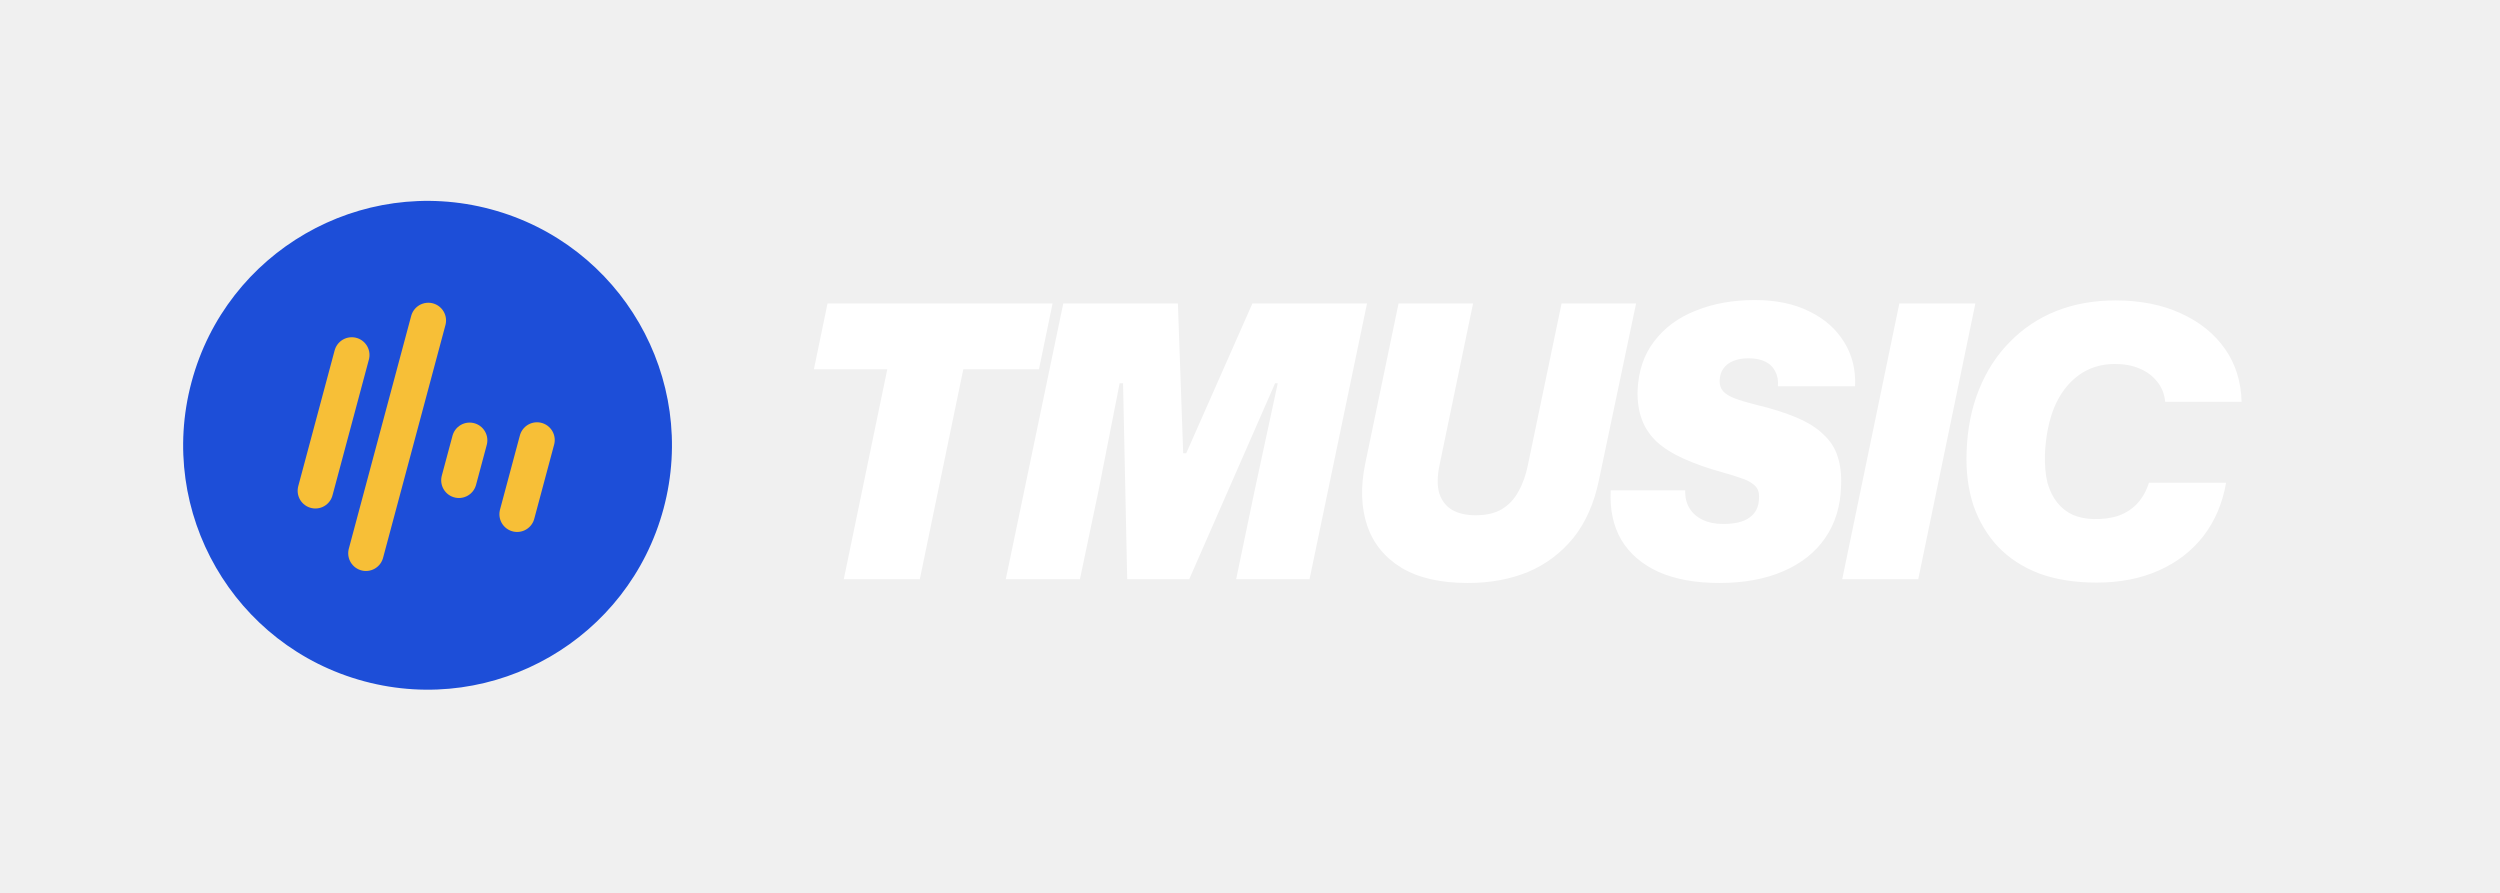
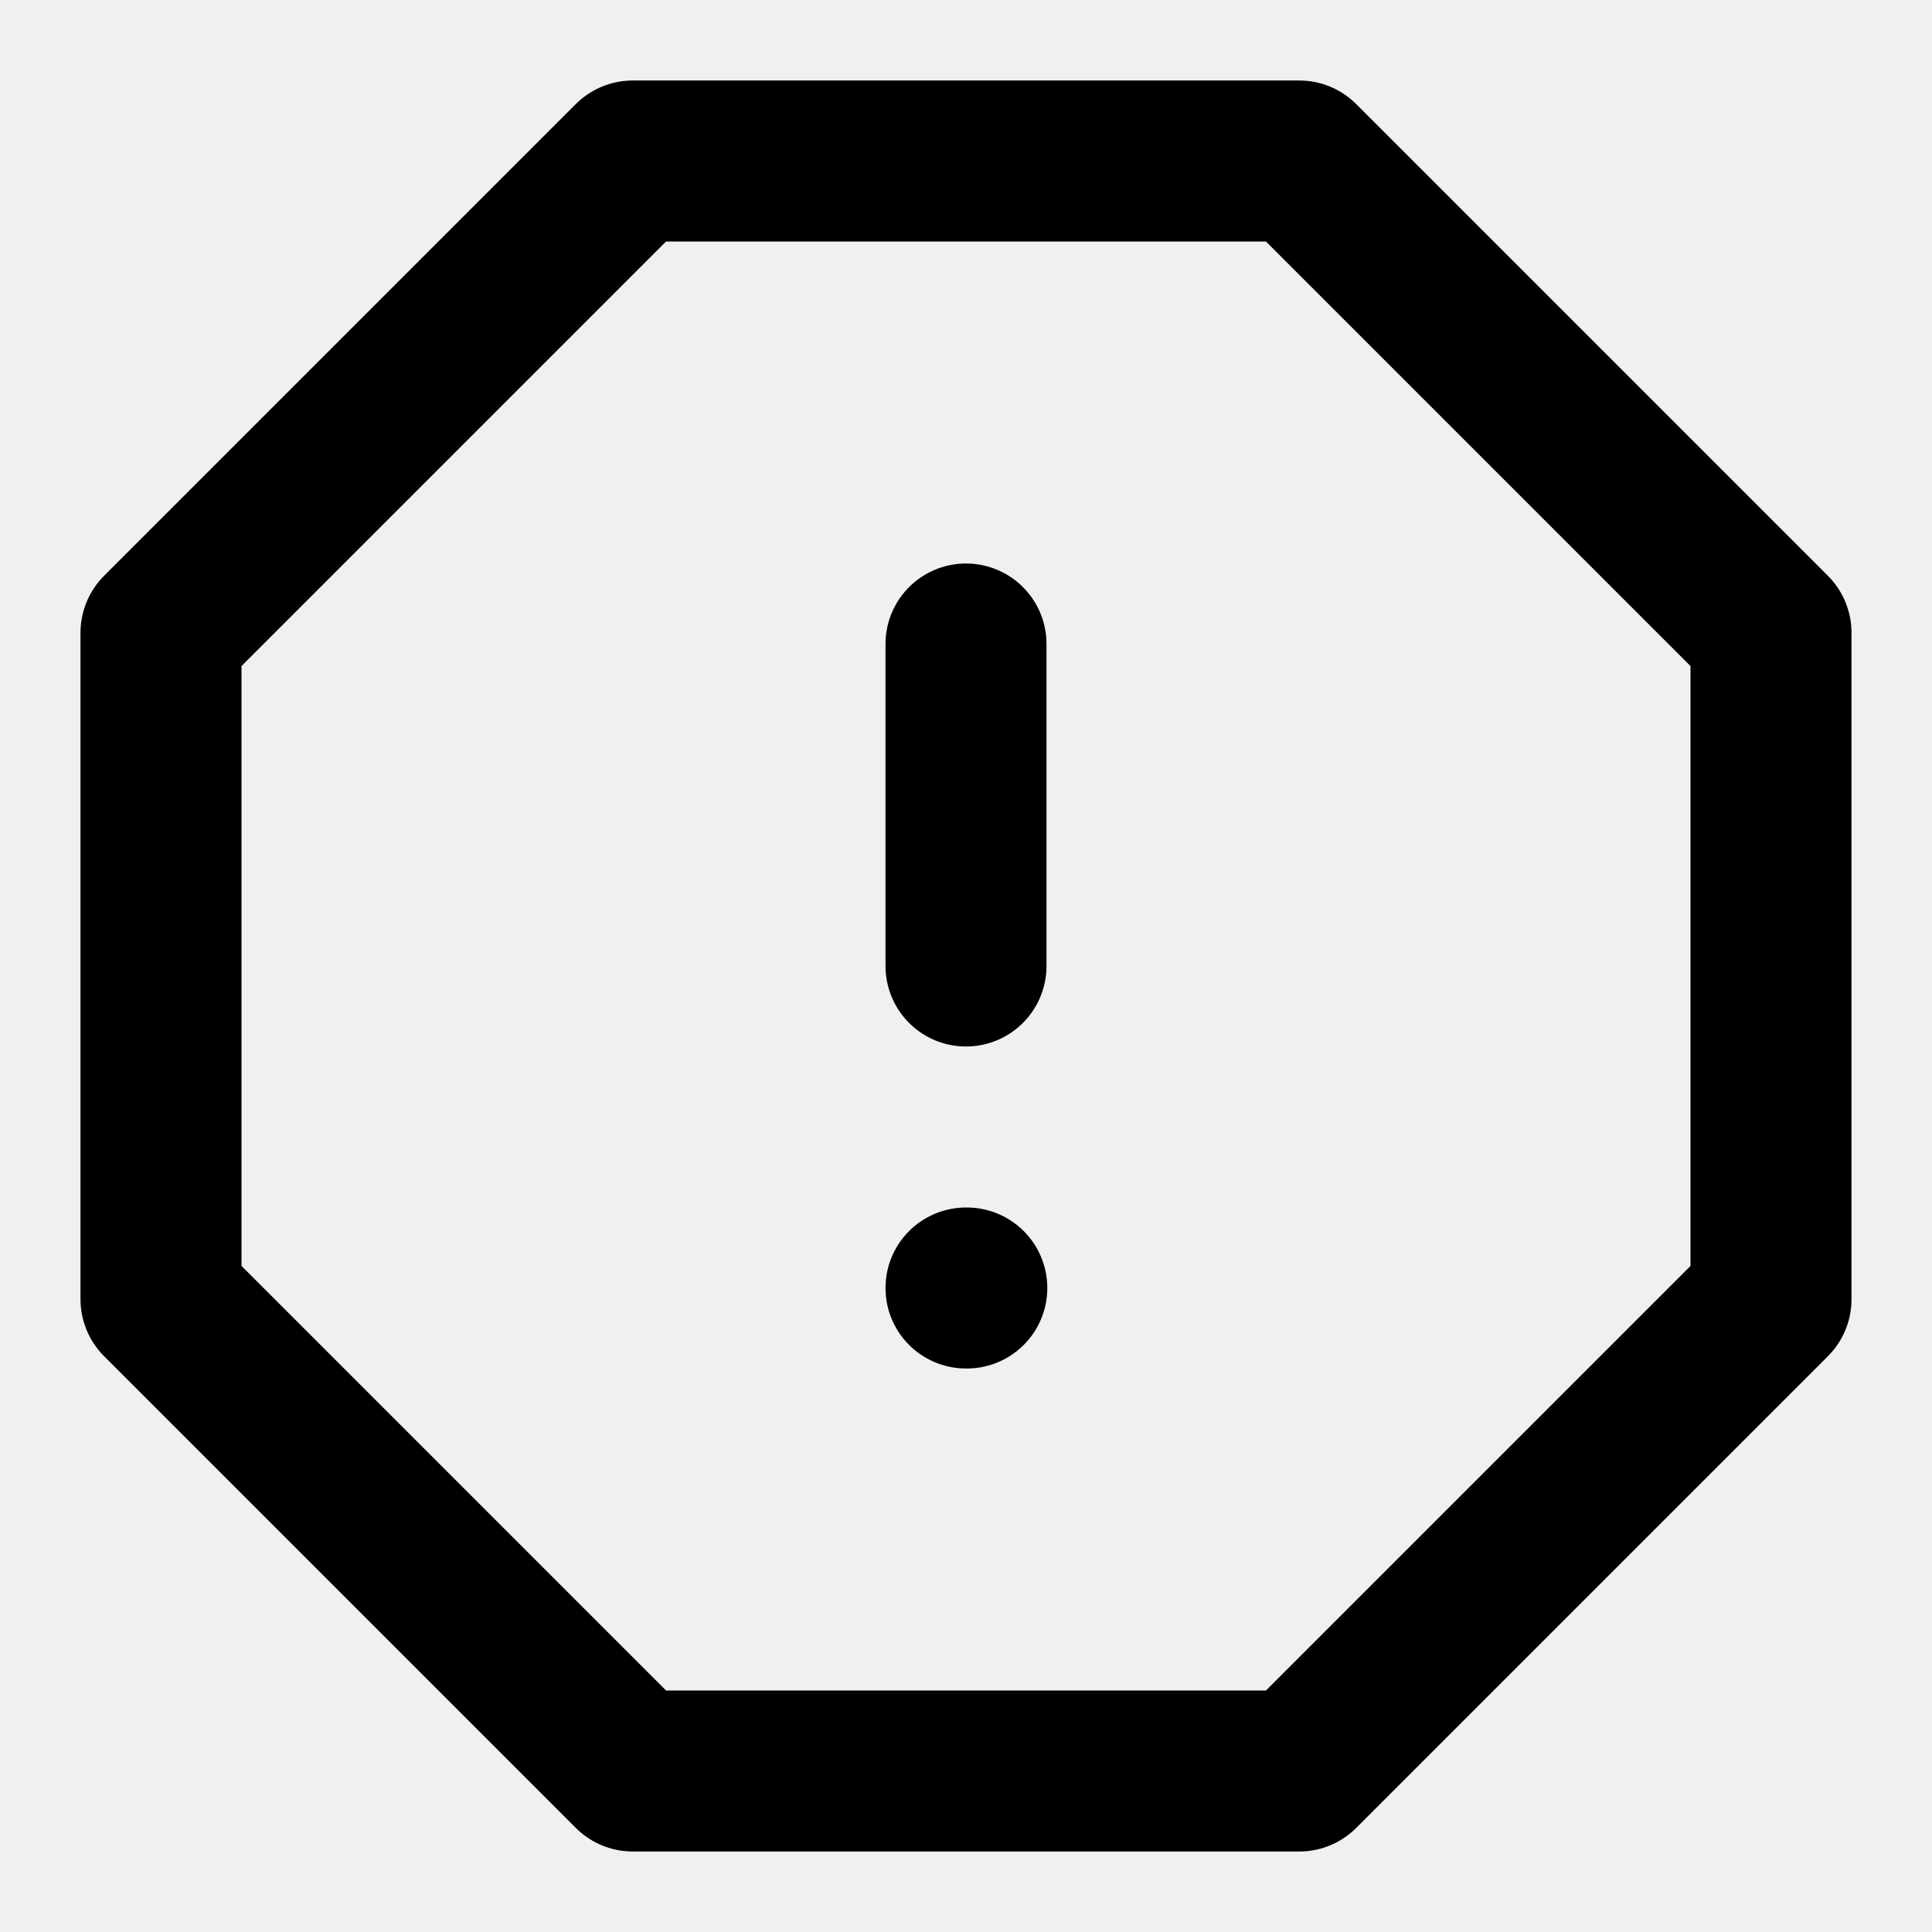
- <svg xmlns="http://www.w3.org/2000/svg" width="423" height="151" viewBox="0 0 423 151" fill="none">
-   <g clip-path="url(#clip0_6_2)">
-     <path d="M142.768 98L150.128 62.48H137.712L140.016 51.344H178.096L175.792 62.48H162.992L155.632 98H142.768ZM170.179 98L179.907 51.344H199.3L200.196 76.688H200.708L211.908 51.344H231.3L221.572 98H209.156L212.292 82.96L216.196 64.848H215.748L201.22 98H190.723L190.02 64.848H189.444L185.859 83.088L182.724 98H170.179ZM248.347 98.64C243.738 98.64 240.005 97.787 237.146 96.08C234.288 94.331 232.346 91.941 231.322 88.912C230.298 85.84 230.192 82.341 231.002 78.416L236.634 51.344H249.243L243.546 78.8C243.162 80.72 243.162 82.299 243.546 83.536C243.973 84.773 244.698 85.691 245.722 86.288C246.789 86.885 248.09 87.184 249.626 87.184C251.461 87.184 252.955 86.843 254.107 86.16C255.301 85.435 256.24 84.432 256.923 83.152C257.648 81.872 258.181 80.379 258.522 78.672L264.219 51.344H276.826L270.555 81.168C269.744 85.136 268.293 88.421 266.202 91.024C264.112 93.584 261.552 95.504 258.522 96.784C255.493 98.021 252.101 98.64 248.347 98.64ZM290.902 98.64C286.891 98.64 283.478 98.021 280.662 96.784C277.846 95.504 275.734 93.691 274.326 91.344C272.961 88.997 272.363 86.203 272.534 82.96H285.142C285.099 84.112 285.334 85.115 285.846 85.968C286.358 86.821 287.105 87.483 288.086 87.952C289.067 88.421 290.219 88.656 291.542 88.656C293.547 88.656 295.041 88.293 296.022 87.568C297.046 86.843 297.579 85.776 297.622 84.368C297.665 83.771 297.601 83.28 297.43 82.896C297.259 82.469 296.939 82.107 296.47 81.808C296.043 81.467 295.425 81.168 294.614 80.912C293.803 80.613 292.779 80.293 291.542 79.952C288.939 79.227 286.699 78.437 284.822 77.584C282.945 76.731 281.43 75.771 280.278 74.704C279.126 73.595 278.294 72.336 277.782 70.928C277.27 69.52 277.035 67.92 277.078 66.128C277.206 62.8 278.145 60.005 279.894 57.744C281.643 55.44 283.99 53.712 286.934 52.56C289.878 51.365 293.206 50.768 296.918 50.768C300.502 50.768 303.574 51.408 306.134 52.688C308.694 53.925 310.657 55.653 312.022 57.872C313.387 60.048 314.006 62.544 313.878 65.36H300.822C300.907 64.379 300.758 63.547 300.374 62.864C300.033 62.139 299.478 61.584 298.71 61.2C297.942 60.816 296.982 60.624 295.83 60.624C294.849 60.624 293.995 60.773 293.27 61.072C292.545 61.371 291.99 61.797 291.606 62.352C291.222 62.864 291.009 63.525 290.966 64.336C290.923 65.061 291.115 65.68 291.542 66.192C291.969 66.661 292.63 67.067 293.526 67.408C294.422 67.749 295.553 68.091 296.918 68.432C299.777 69.115 302.145 69.861 304.022 70.672C305.942 71.483 307.457 72.443 308.566 73.552C309.718 74.619 310.507 75.856 310.934 77.264C311.403 78.672 311.595 80.315 311.51 82.192C311.425 85.605 310.529 88.549 308.822 91.024C307.158 93.456 304.79 95.333 301.718 96.656C298.689 97.979 295.083 98.64 290.902 98.64ZM311.704 98L321.368 51.344H334.232L324.568 98H311.704ZM354.767 98.576C351.097 98.576 347.855 98.064 345.039 97.04C342.265 95.973 339.94 94.459 338.062 92.496C336.228 90.533 334.841 88.208 333.903 85.52C333.007 82.789 332.623 79.76 332.751 76.432C332.879 72.549 333.583 69.029 334.863 65.872C336.143 62.715 337.892 60.027 340.111 57.808C342.329 55.547 344.932 53.819 347.919 52.624C350.948 51.429 354.276 50.832 357.903 50.832C362.127 50.832 365.817 51.557 368.975 53.008C372.175 54.459 374.671 56.464 376.463 59.024C378.255 61.584 379.193 64.571 379.279 67.984H366.351C366.223 66.661 365.775 65.531 365.007 64.592C364.238 63.611 363.236 62.864 361.999 62.352C360.804 61.84 359.417 61.584 357.839 61.584C355.492 61.584 353.444 62.224 351.695 63.504C349.945 64.784 348.58 66.576 347.599 68.88C346.66 71.184 346.127 73.872 345.999 76.944C345.956 78.779 346.105 80.379 346.447 81.744C346.831 83.067 347.385 84.176 348.111 85.072C348.836 85.968 349.711 86.651 350.735 87.12C351.759 87.547 352.889 87.781 354.127 87.824C355.791 87.867 357.241 87.675 358.479 87.248C359.759 86.779 360.825 86.075 361.679 85.136C362.532 84.197 363.172 83.045 363.599 81.68H376.655C376.057 85.136 374.777 88.144 372.815 90.704C370.852 93.221 368.335 95.163 365.263 96.528C362.191 97.893 358.692 98.576 354.767 98.576Z" fill="white" />
-     <circle cx="72.344" cy="75.344" r="41.344" transform="rotate(-165 72.3436 75.3436)" fill="#1D4ED8" />
-     <path d="M59.519 60.06L53.362 83.037" stroke="#F7BF37" stroke-width="6" stroke-linecap="round" />
-     <path d="M90.862 74.45L87.498 87.007" stroke="#F7BF37" stroke-width="6" stroke-linecap="round" />
-     <path d="M79.461 74.501L77.649 81.262" stroke="#F7BF37" stroke-width="6" stroke-linecap="round" />
-     <path d="M72.471 54.223L61.917 93.611" stroke="#F7BF37" stroke-width="6" stroke-linecap="round" />
-   </g>
-   <defs>
-     <clipPath id="clip0_6_2">
-       <rect width="423" height="151" fill="white" />
-     </clipPath>
-   </defs>
+ <svg xmlns="http://www.w3.org/2000/svg" width="24" height="24" viewBox="0 0 24 24" fill="none" stroke="currentColor" stroke-width="2" stroke-linecap="round" stroke-linejoin="round" class="feather feather-alert-octagon">
+   <polygon points="7.86 2 16.14 2 22 7.86 22 16.14 16.14 22 7.86 22 2 16.14 2 7.86 7.86 2" />
+   <line x1="12" y1="8" x2="12" y2="12" />
+   <line x1="12" y1="16" x2="12.01" y2="16" />
</svg>
